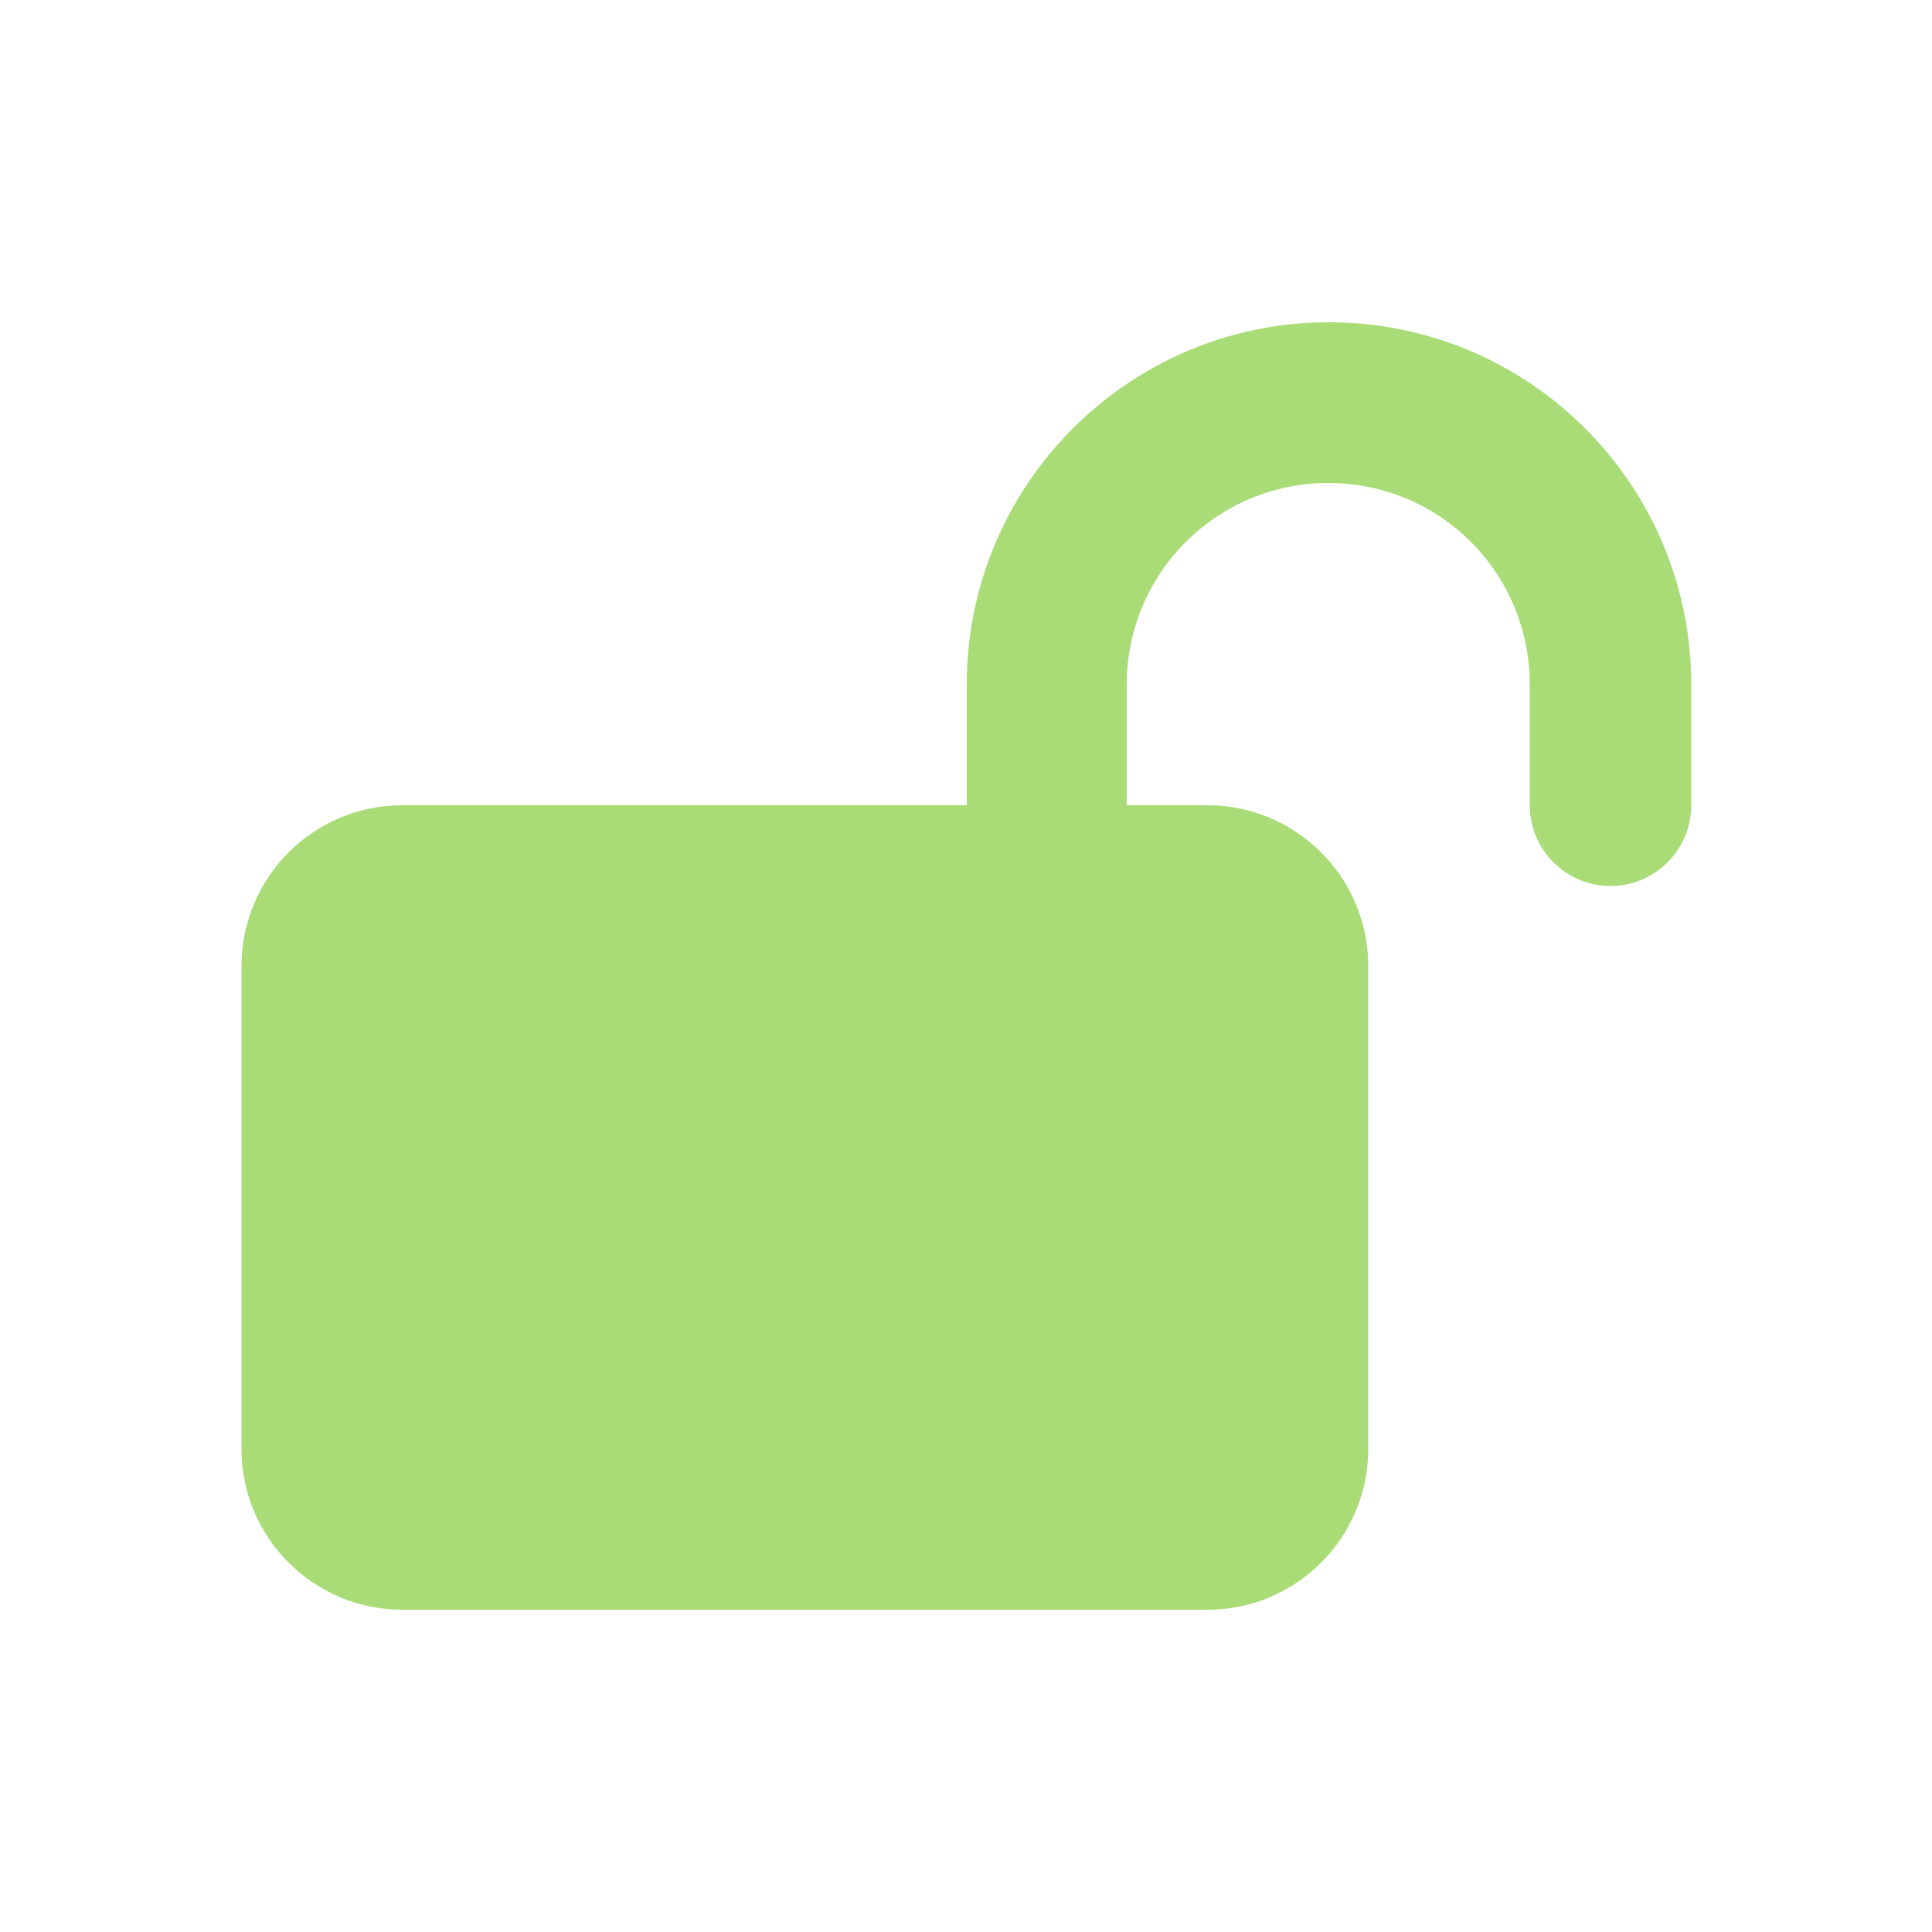
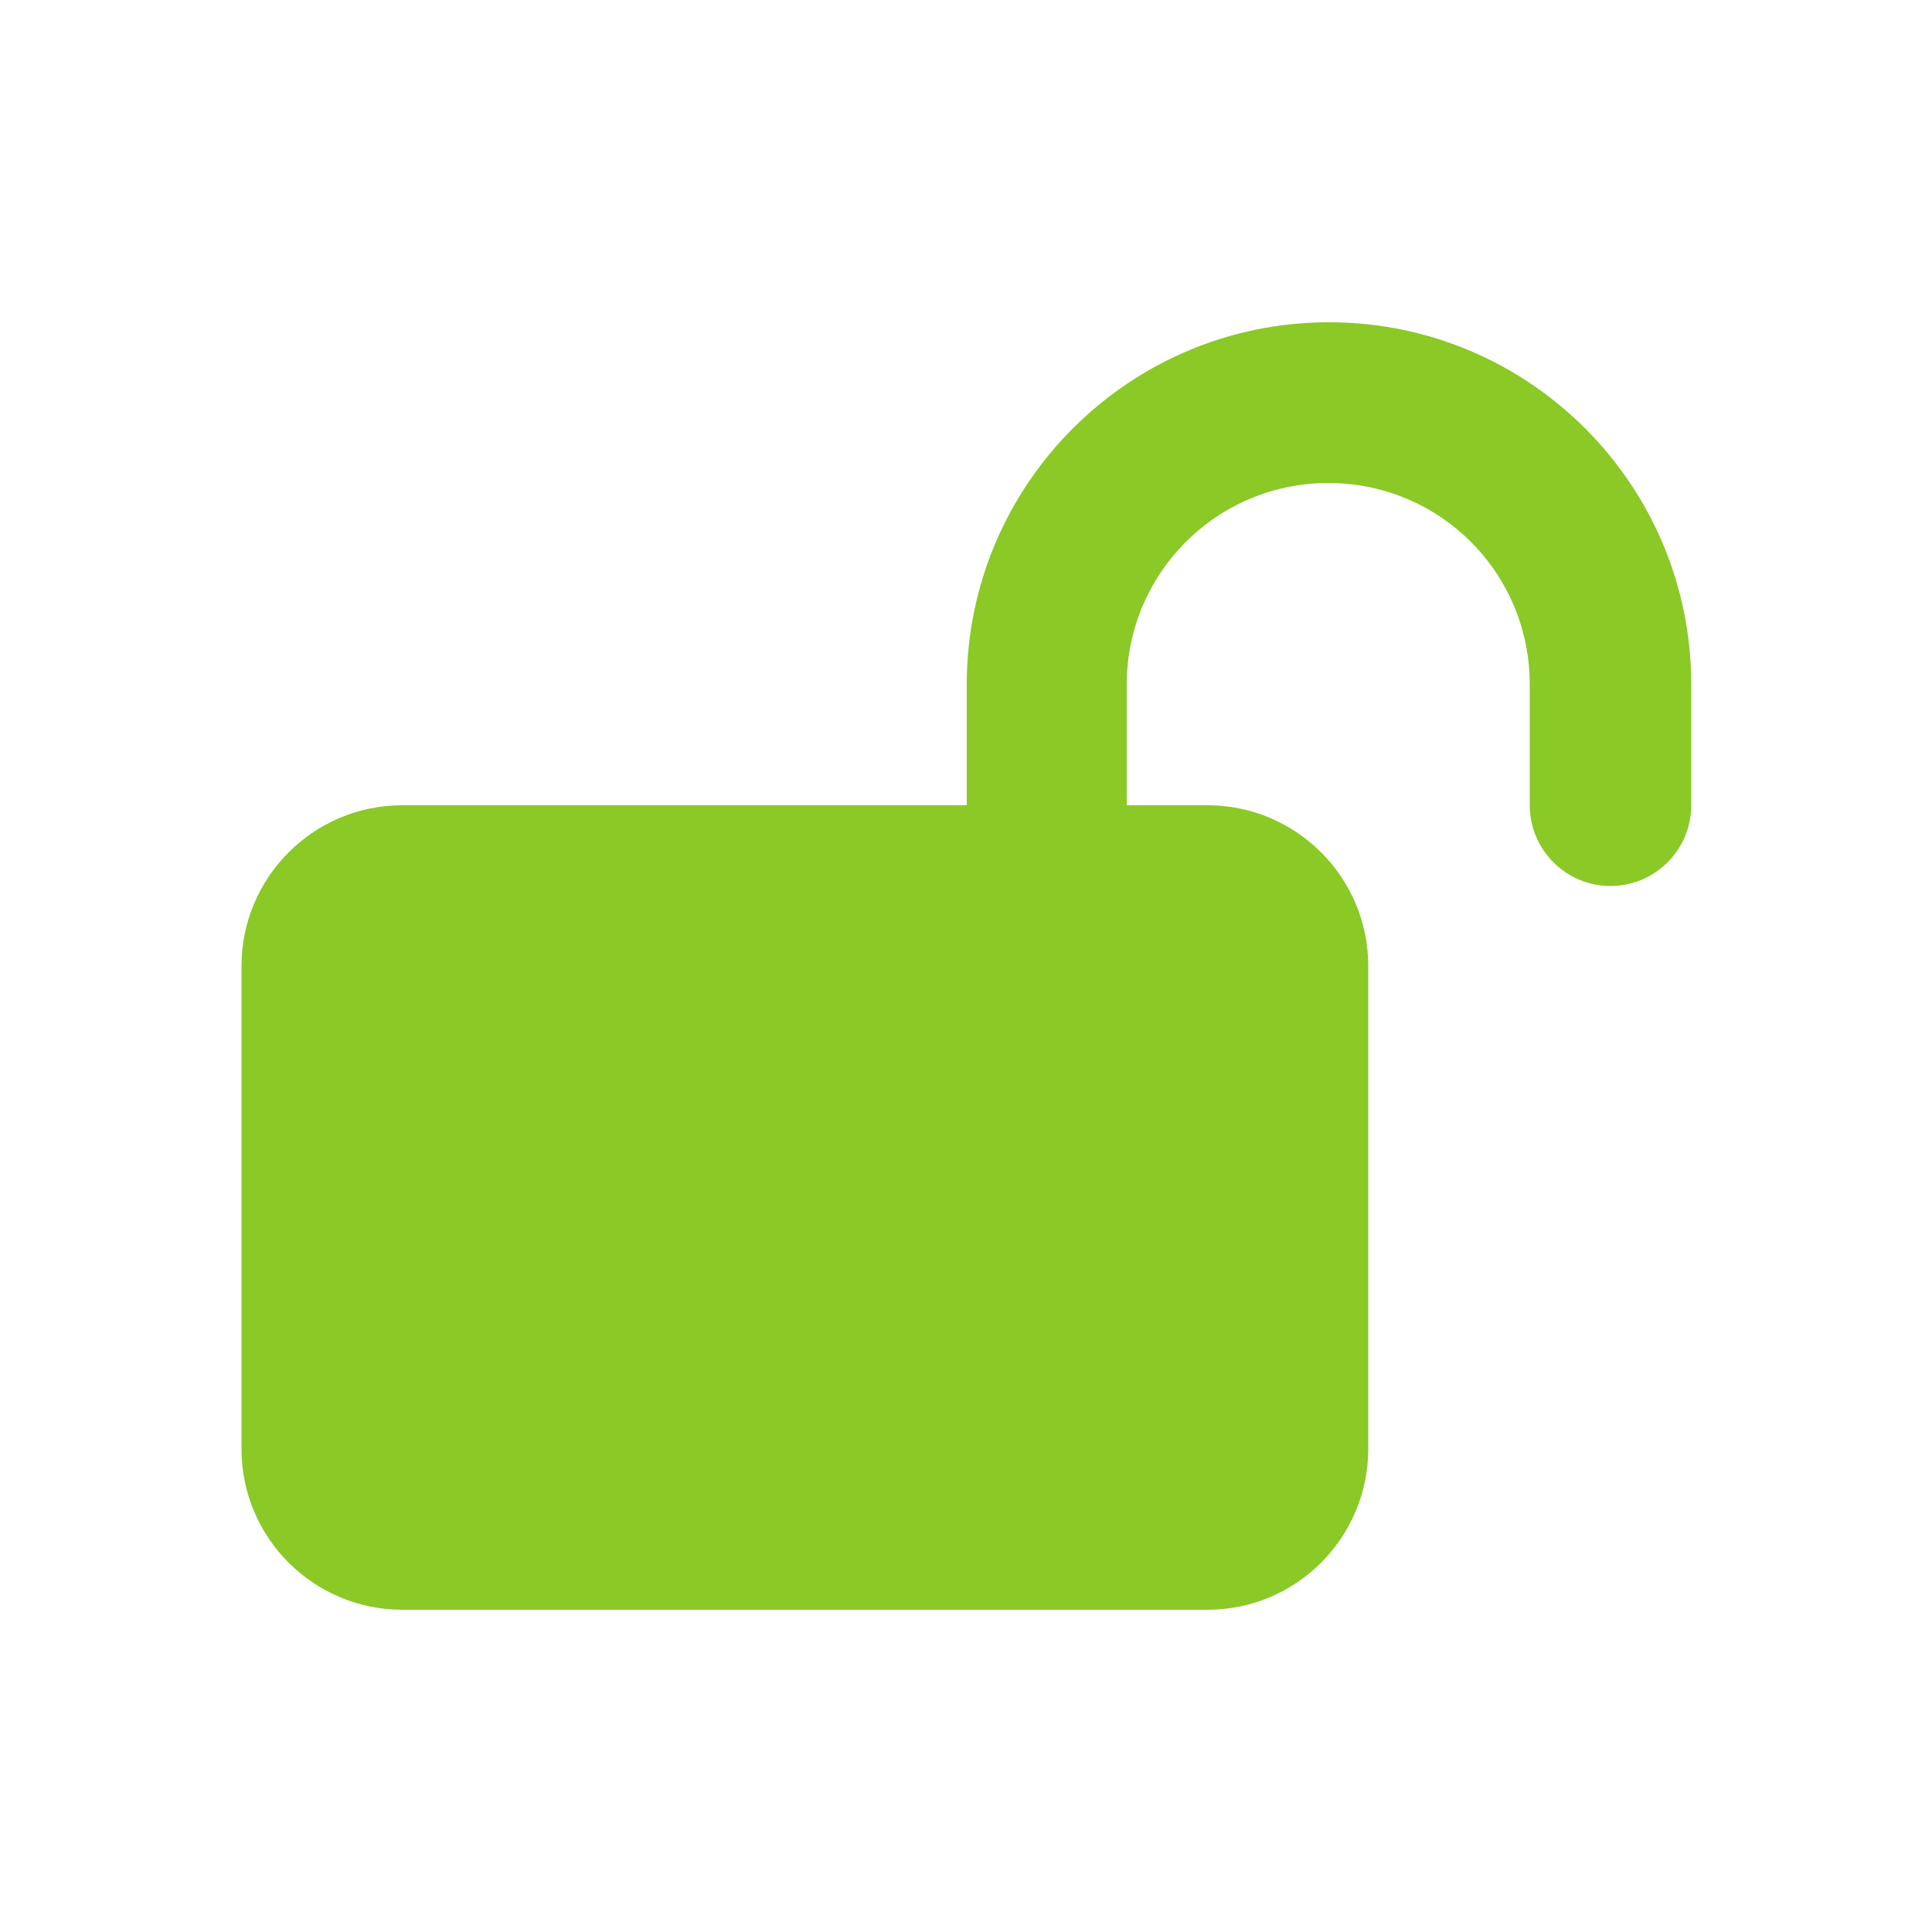
<svg xmlns="http://www.w3.org/2000/svg" version="1.1" id="svg2" x="0px" y="0px" viewBox="0 0 256 256" style="enable-background:new 0 0 256 256;" xml:space="preserve">
  <style type="text/css">
- 	.st0{fill:#A9DC76;}
+ 	.st0{fill:#8AC926;}
</style>
-   <path class="st0" d="M149.3,90.7c0-14.7,11.9-26.7,26.7-26.7s26.7,11.9,26.7,26.7v16c0,5.9,4.8,10.7,10.7,10.7  c5.9,0,10.7-4.8,10.7-10.7v-16c0-26.5-21.5-48-48-48s-48,21.5-48,48v16H53.3c-11.8,0-21.3,9.6-21.3,21.3v64  c0,11.8,9.6,21.3,21.3,21.3H160c11.8,0,21.3-9.6,21.3-21.3v-64c0-11.8-9.6-21.3-21.3-21.3h-10.7V90.7z" />
+   <path class="st0" d="M149.3,90.7C149.3,76,161.2,64,176,64s26.7,11.9,26.7,26.7v16c0,5.9,4.8,10.7,10.7,10.7s10.7-4.8,10.7-10.7v-16  c0-26.5-21.5-48-48-48s-48,21.5-48,48v16H53.3c-11.8,0-21.3,9.6-21.3,21.3v64c0,11.8,9.6,21.3,21.3,21.3H160  c11.8,0,21.3-9.6,21.3-21.3v-64c0-11.8-9.6-21.3-21.3-21.3h-10.7V90.7z" />
</svg>
